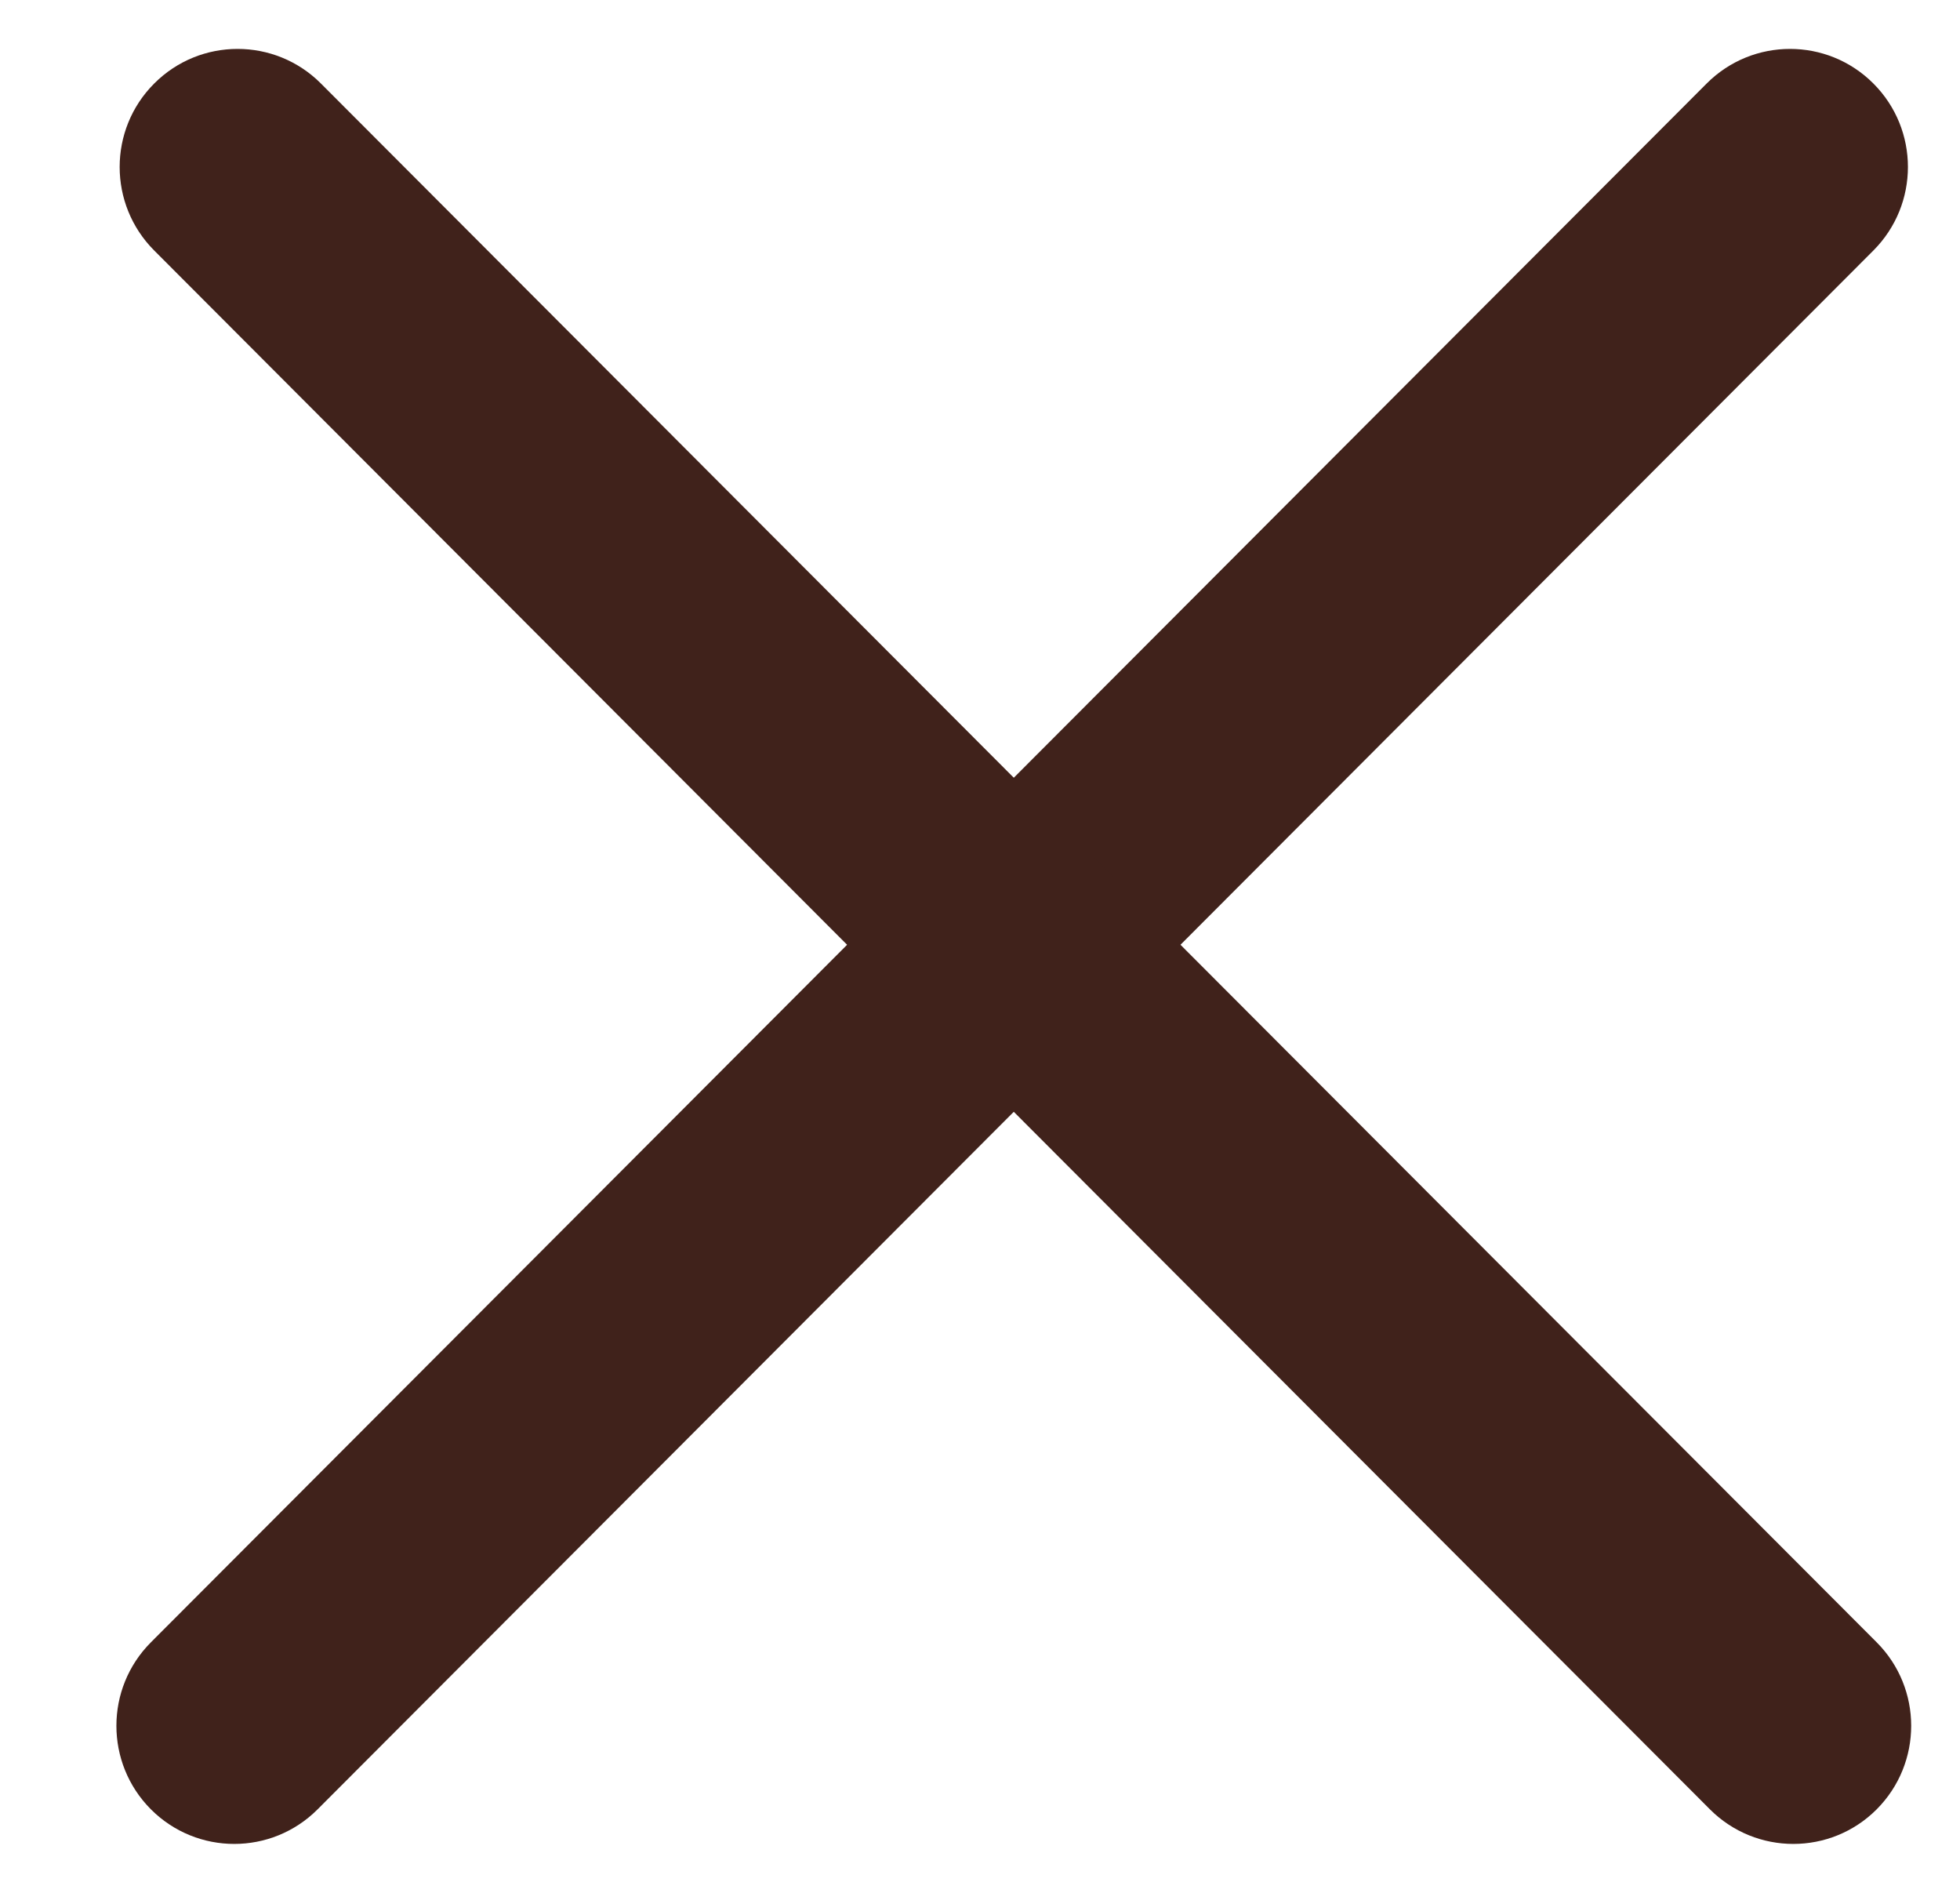
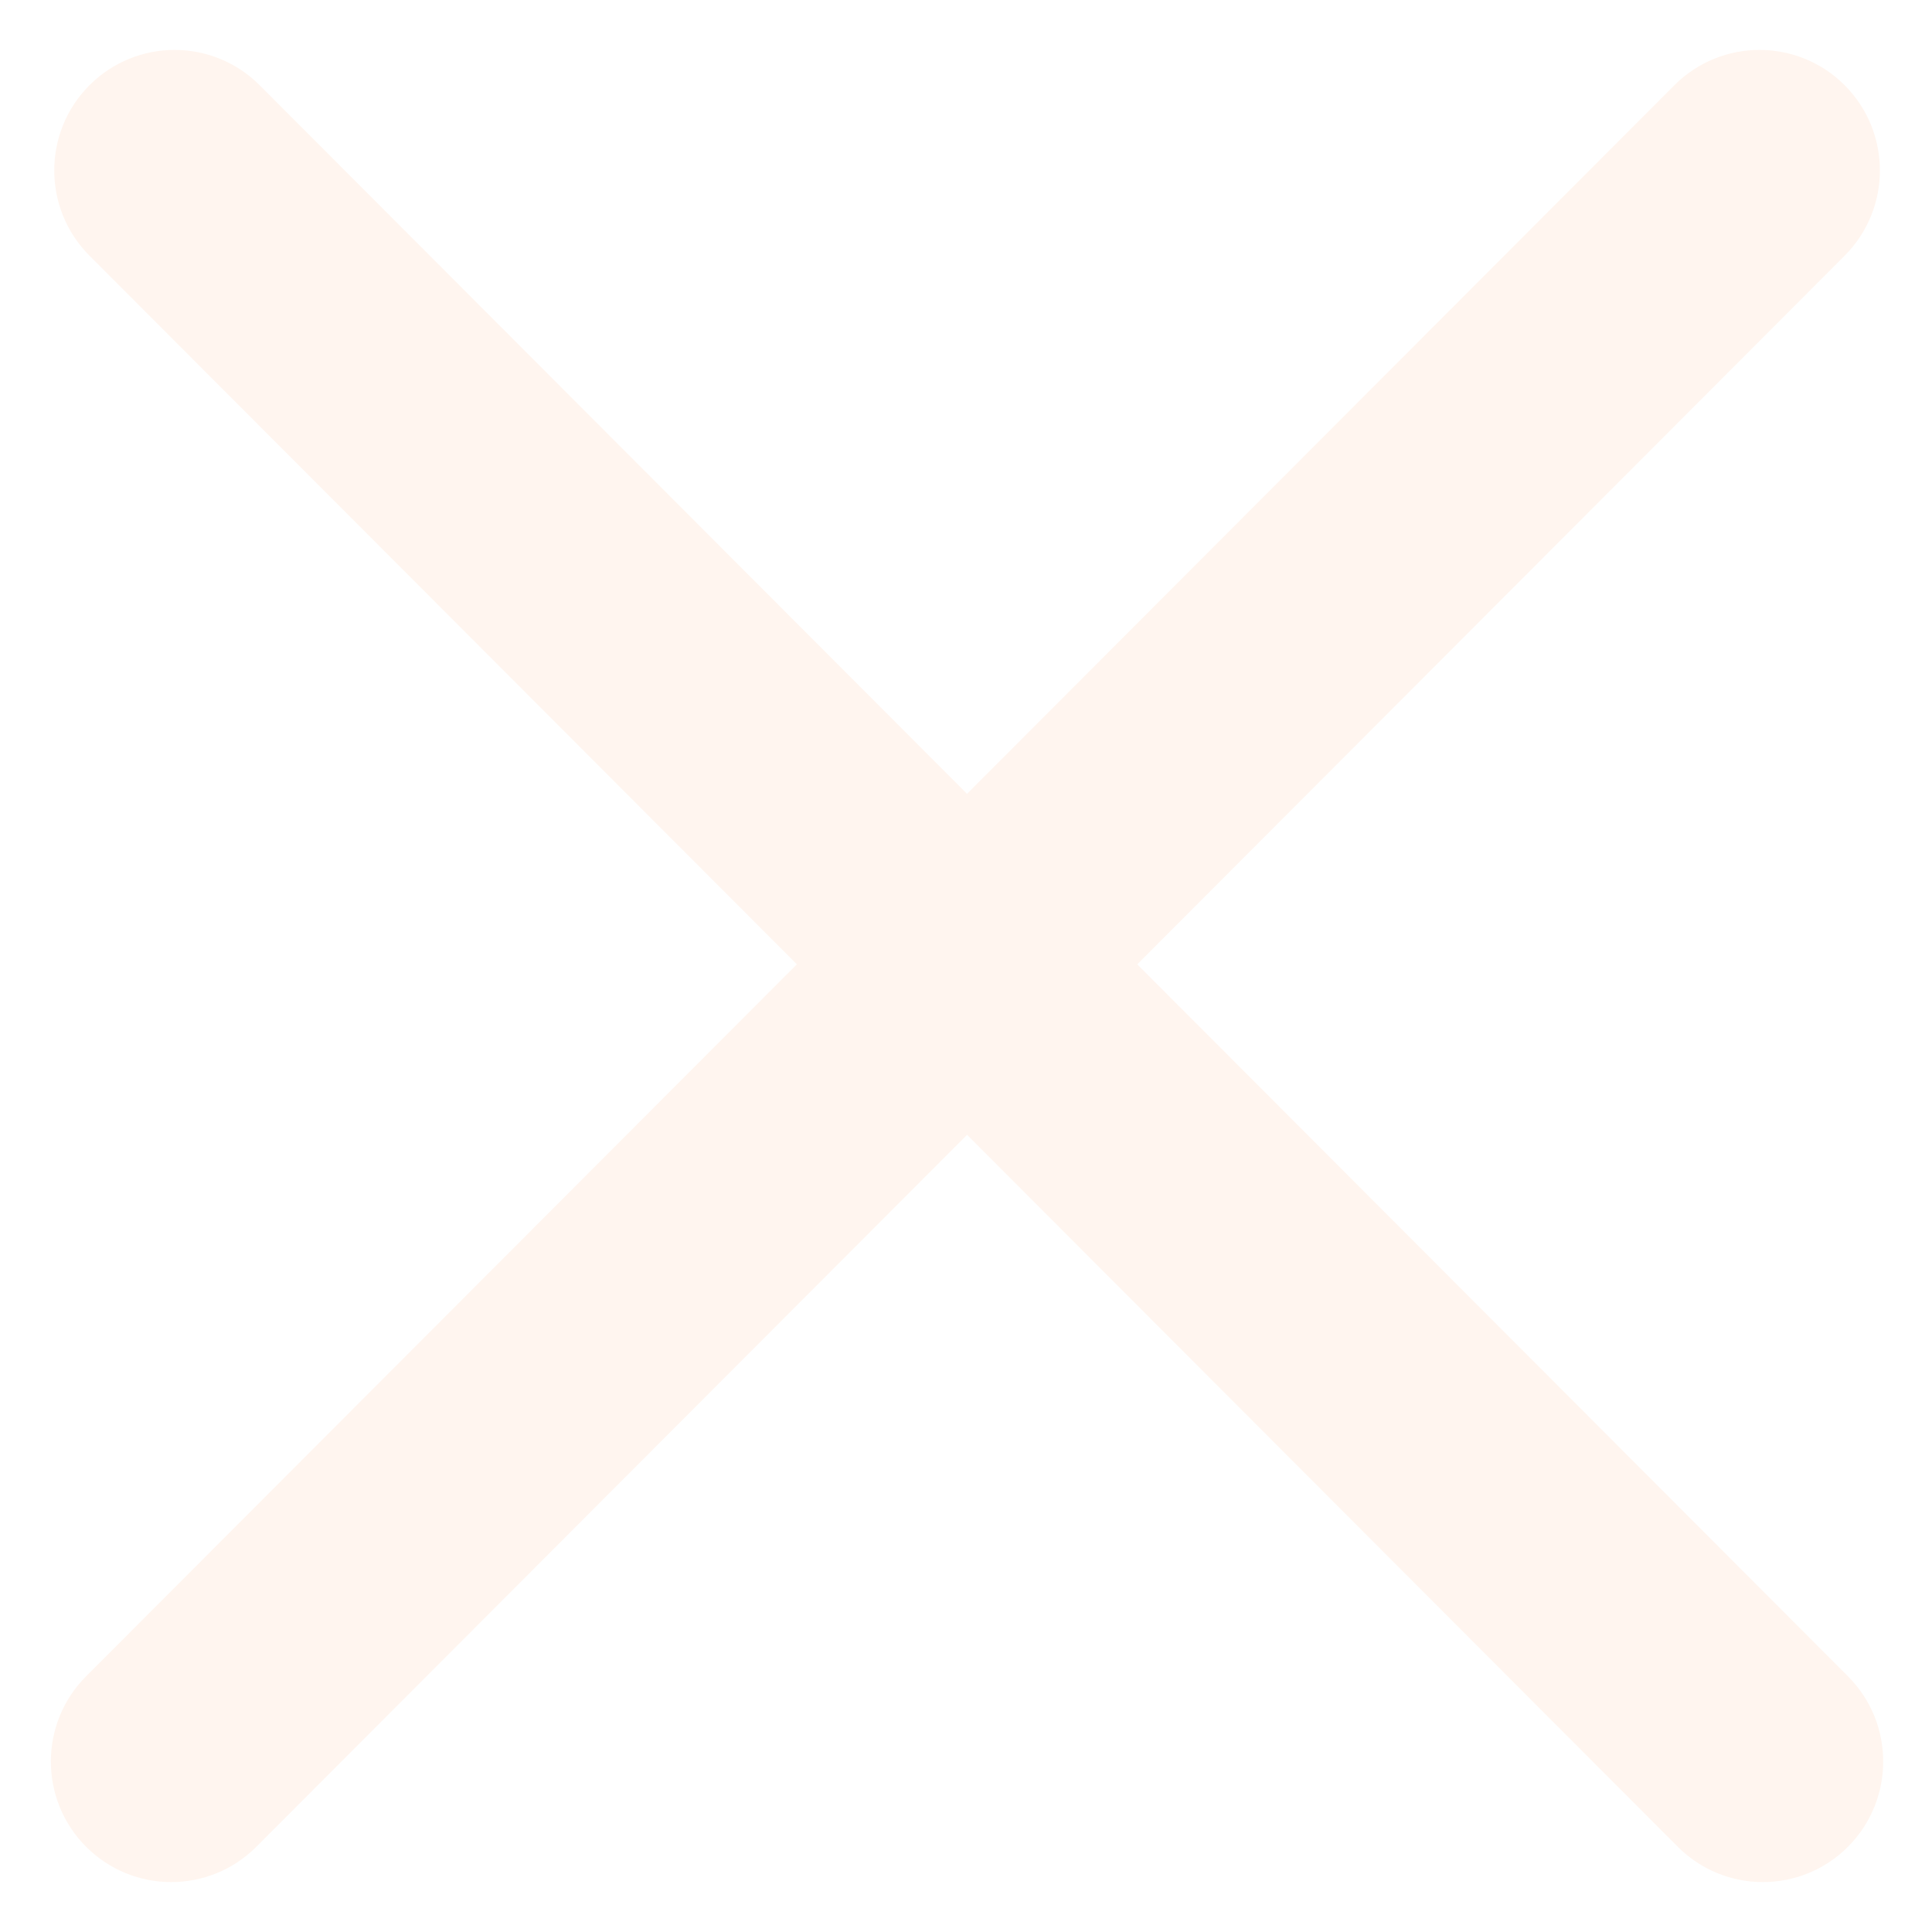
- <svg xmlns="http://www.w3.org/2000/svg" width="29" height="28" viewBox="0 0 29 28" fill="none">
-   <path fill-rule="evenodd" clip-rule="evenodd" d="M2.233 26.765C1.552 26.082 1.552 24.976 2.233 24.294L25.252 1.235C25.933 0.553 27.037 0.553 27.718 1.235C28.4 1.917 28.4 3.023 27.718 3.706L4.699 26.765C4.018 27.447 2.914 27.447 2.233 26.765Z" fill="#40221B" />
-   <path fill-rule="evenodd" clip-rule="evenodd" d="M27.767 26.765C28.448 26.082 28.448 24.976 27.767 24.294L4.748 1.235C4.067 0.553 2.963 0.553 2.282 1.235C1.6 1.917 1.6 3.023 2.282 3.706L25.3 26.765C25.982 27.447 27.086 27.447 27.767 26.765Z" fill="#40221B" />
+ <svg xmlns="http://www.w3.org/2000/svg" width="28" height="28" viewBox="0 0 28 28" fill="none">
+   <path fill-rule="evenodd" clip-rule="evenodd" d="M1.248 26.765C0.567 26.082 0.567 24.976 1.248 24.294L24.267 1.235C24.948 0.553 26.052 0.553 26.734 1.235C27.415 1.917 27.415 3.023 26.734 3.706L3.715 26.765C3.034 27.447 1.929 27.447 1.248 26.765Z" fill="#FFF5EF" />
+   <path fill-rule="evenodd" clip-rule="evenodd" d="M26.782 26.765C27.463 26.082 27.463 24.976 26.782 24.294L3.763 1.235C3.082 0.553 1.978 0.553 1.297 1.235C0.616 1.917 0.616 3.023 1.297 3.706L24.316 26.765C24.997 27.447 26.101 27.447 26.782 26.765Z" fill="#FFF5EF" />
</svg>
